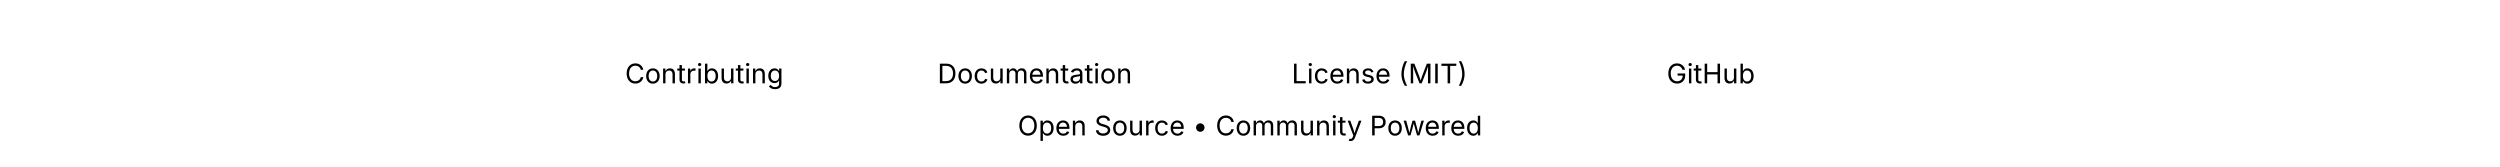
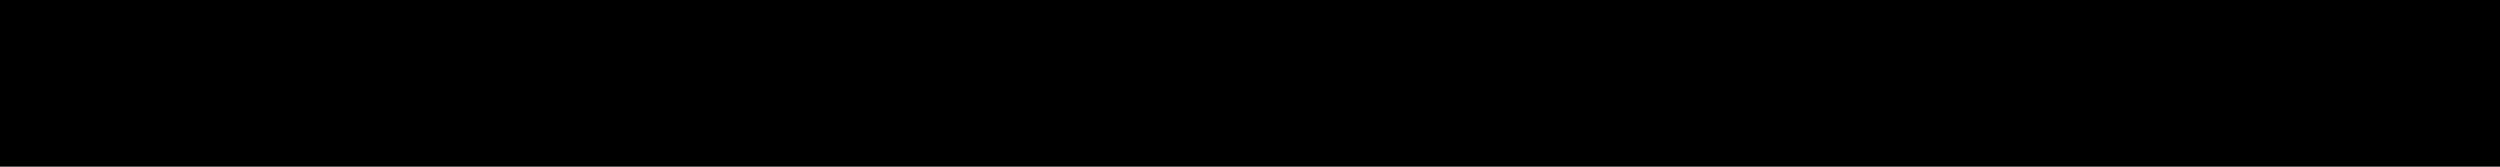
- <svg xmlns="http://www.w3.org/2000/svg" width="1200" height="80" viewBox="0 0 1200 80">
+ <svg xmlns="http://www.w3.org/2000/svg" width="1200" height="80" viewBox="0 0 1200 80" role="img" aria-label="Footer">
+   <defs>
+     <linearGradient id="bgGrad11F" x1="0%" y1="0%" x2="100%" y2="100%">
+       <stop offset="0%" class="bg-start" />
+       <stop offset="100%" class="bg-end" />
+     </linearGradient>
+   </defs>
  <style>
    @media (prefers-color-scheme: dark) {
-       .text-link { fill: #999999; }
-       .divider { stroke: #666666; }
+       .bg-start { stop-color: #0d1117; }
+       .bg-end { stop-color: #161b22; }
+       .text-link { fill: #8b949e; }
+       .divider { stroke: #30363d; }
+       .accent-green { fill: #5FED83; stroke: #5FED83; }
+       .accent-blue { fill: #3094FF; stroke: #3094FF; }
+       .accent-purple { fill: #C06EFF; stroke: #C06EFF; }
+       .gitline { stroke: #30363d; }
    }
    @media (prefers-color-scheme: light) {
-       .text-link { fill: #666666; }
-       .divider { stroke: #999999; }
+       .bg-start { stop-color: #f6f8fa; }
+       .bg-end { stop-color: #ffffff; }
+       .text-link { fill: #57606a; }
+       .divider { stroke: #d0d7de; }
+       .accent-green { fill: #08872B; stroke: #08872B; }
+       .accent-blue { fill: #0969DA; stroke: #0969DA; }
+       .accent-purple { fill: #501DAF; stroke: #501DAF; }
+       .gitline { stroke: #d0d7de; }
    }

    .link { font-family: -apple-system, BlinkMacSystemFont, 'Segoe UI', sans-serif; font-size: 13px; }
+ 
+     /* Full-width timeline flow */
+     .timeline-flow { stroke-dasharray: 10 5; animation: timeline-anim 14s linear infinite; }
+     @keyframes timeline-anim { to { stroke-dashoffset: -150; } }
+ 
+     /* Timeline dots appearing sequentially */
+     .dot-1 { animation: dot-appear 12s ease-in-out infinite; }
+     .dot-2 { animation: dot-appear 12s ease-in-out 2s infinite; }
+     .dot-3 { animation: dot-appear 12s ease-in-out 4s infinite; }
+     .dot-4 { animation: dot-appear 12s ease-in-out 6s infinite; }
+     .dot-5 { animation: dot-appear 12s ease-in-out 8s infinite; }
+     .dot-6 { animation: dot-appear 12s ease-in-out 10s infinite; }
+     @keyframes dot-appear {
+       0%, 25%, 100% { opacity: 0; r: 0; }
+       15% { opacity: 1; r: 5; }
+       20% { r: 3; }
+     }
+ 
+     /* Activity indicator pulse */
+     .footer-pulse { animation: footer-pulse-anim 5s ease-in-out infinite; }
+     @keyframes footer-pulse-anim {
+       0%, 100% { opacity: 0.5; transform: scale(1); }
+       50% { opacity: 1; transform: scale(1.2); }
+     }
+ 
+     /* Progress bar expanding */
+     .footer-progress { animation: footer-expand 10s ease-in-out infinite; }
+     @keyframes footer-expand {
+       0% { width: 0; opacity: 0.4; }
+       50% { width: 500; opacity: 0.8; }
+       100% { width: 1000; opacity: 0.5; }
+     }
+ 
    @media (prefers-reduced-motion: reduce) { * { animation: none !important; } }
  </style>
-   <line x1="0" y1="1" x2="1200" y2="1" class="divider" stroke-width="1" />
-   <text x="300" y="40" class="link text-link">Contributing</text>
-   <text x="450" y="40" class="link text-link">Documentation</text>
-   <text x="620" y="40" class="link text-link">License (MIT)</text>
-   <text x="800" y="40" class="link text-link">GitHub</text>
-   <text x="600" y="65" text-anchor="middle" class="link text-link" font-size="11px">Open Source • Community Powered</text>
+   <rect width="1200" height="80" fill="url(#bgGrad11F)" />
+   <line x1="0" y1="1" x2="1200" y2="1" class="divider" stroke-width="2" />
+   <line x1="40" y1="60" x2="1160" y2="60" class="gitline timeline-flow" stroke-width="2" opacity="0.6" />
+   <circle class="accent-blue dot-1" cx="200" cy="60" r="3" />
+   <circle class="accent-green dot-2" cx="400" cy="60" r="3" />
+   <circle class="accent-purple dot-3" cx="600" cy="60" r="3" />
+   <circle class="accent-blue dot-4" cx="800" cy="60" r="3" />
+   <circle class="accent-green dot-5" cx="1000" cy="60" r="3" />
+   <circle class="accent-purple dot-6" cx="1100" cy="60" r="3" />
+   <g transform="translate(50, 30)" class="footer-pulse">
+     <circle r="8" class="accent-green" opacity="0.3" />
+     <path d="M -3 0 L -1 2 L 3 -3" class="accent-green" stroke-width="1.5" fill="none" stroke-linecap="round" stroke-linejoin="round" />
+   </g>
+   <rect x="40" y="75" class="accent-green footer-progress" height="3" rx="1.5" opacity="0.6" />
+   <text x="300" y="30" class="link text-link">Contributing</text>
+   <text x="450" y="30" class="link text-link">Documentation</text>
+   <text x="620" y="30" class="link text-link">License (MIT)</text>
+   <text x="800" y="30" class="link text-link">GitHub</text>
+   <text x="950" y="30" class="link text-link">Issues</text>
+   <text x="1100" y="30" text-anchor="end" class="link text-link" font-size="11px">© 2024-2025</text>
</svg>
